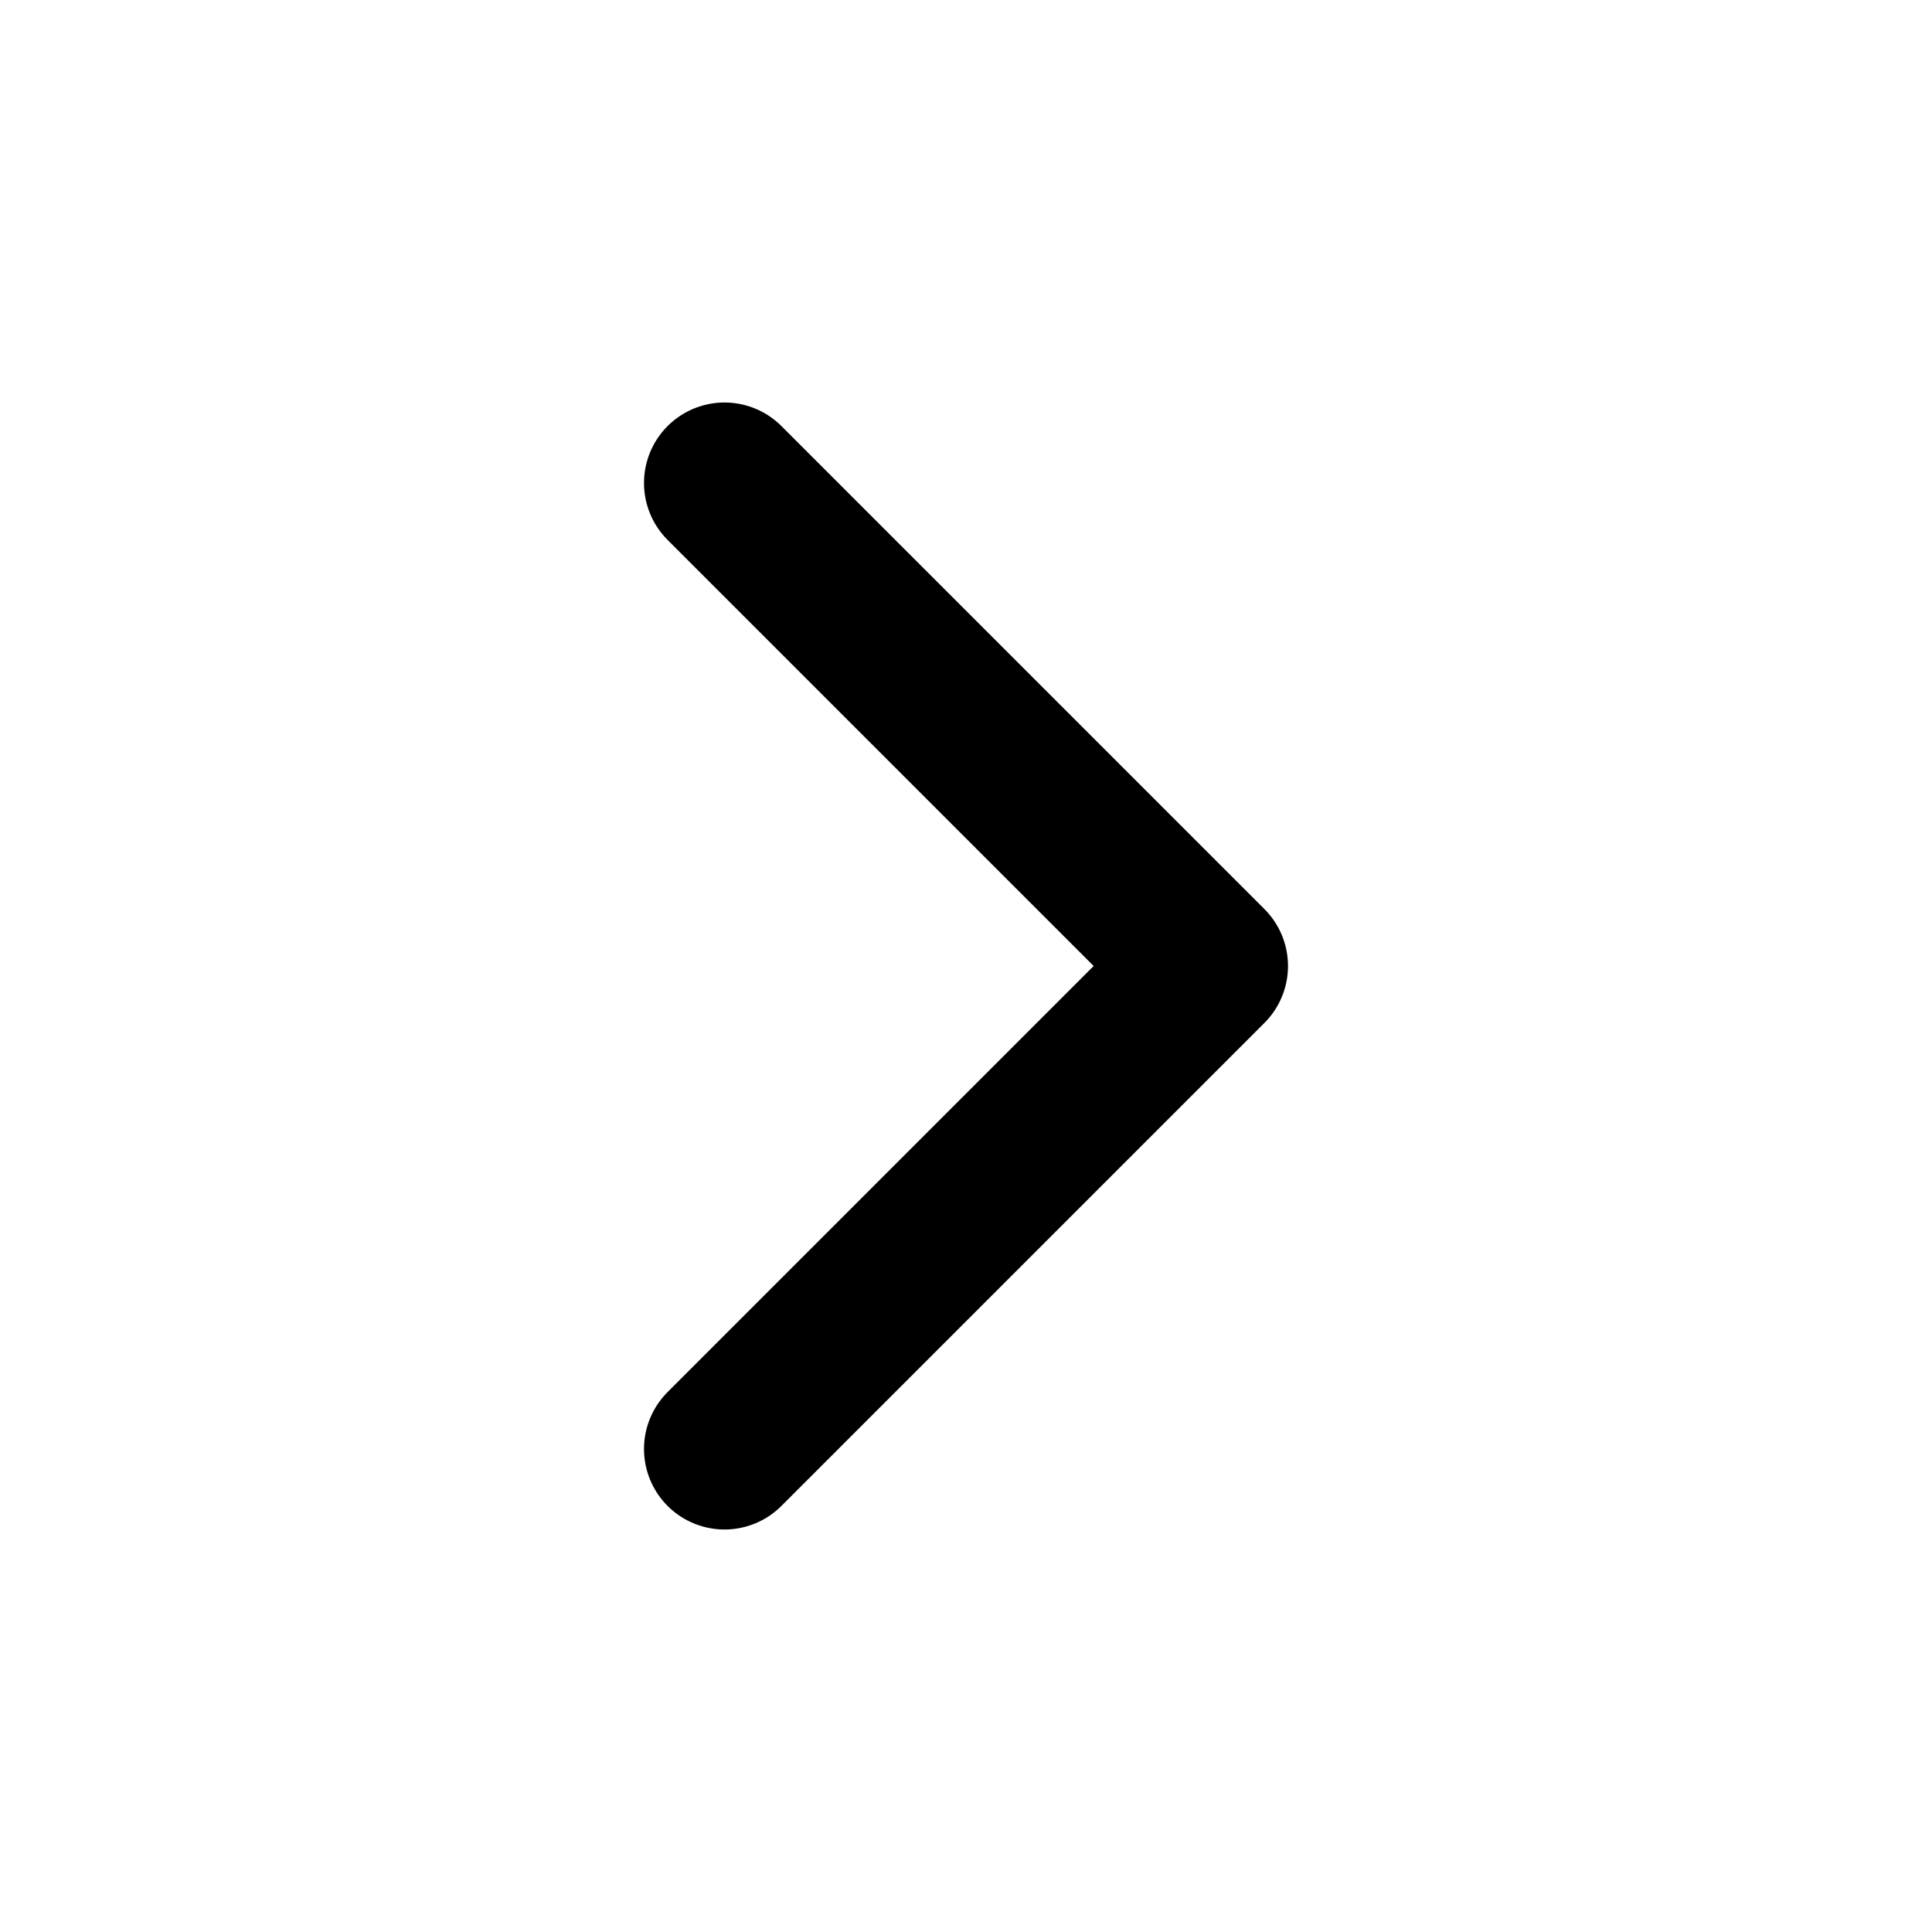
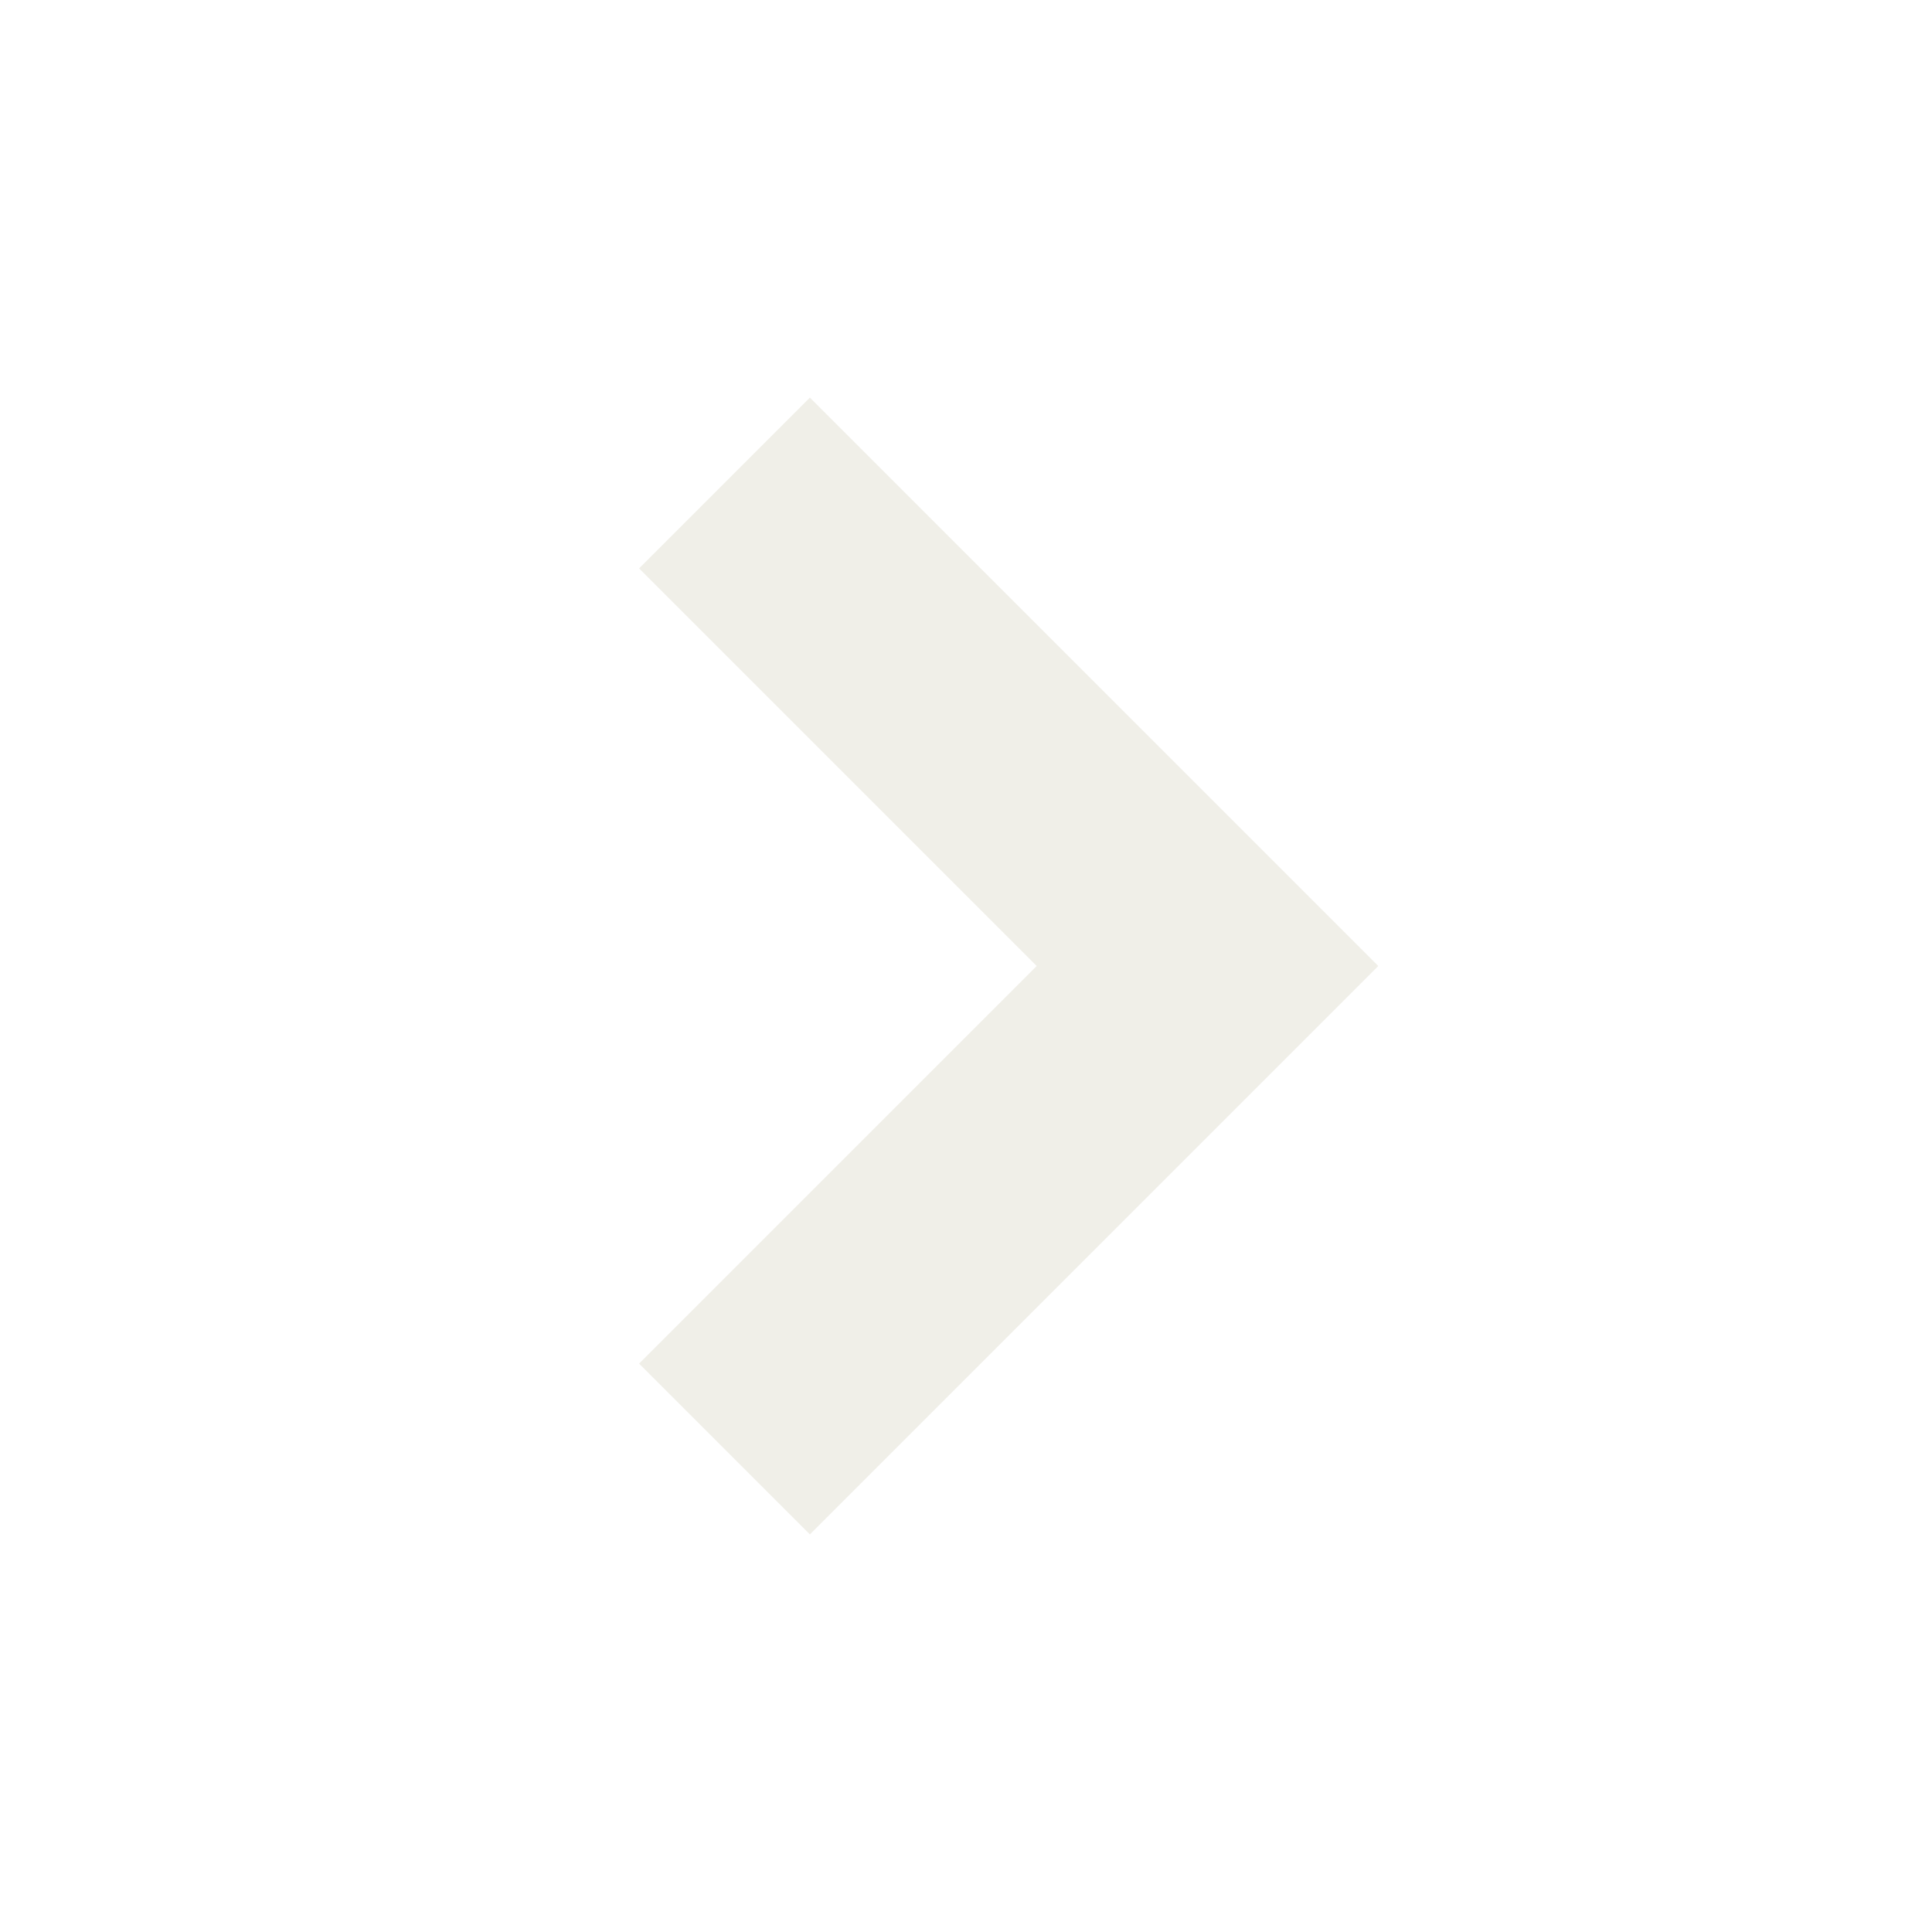
- <svg xmlns="http://www.w3.org/2000/svg" width="24" height="24" viewBox="0 0 24 24" fill="none" stroke="currentColor" stroke-width="2" stroke-linecap="round" stroke-linejoin="round" class="feather feather-chevron-right">
+ <svg xmlns="http://www.w3.org/2000/svg" width="24" height="24" viewBox="0 0 24 24" fill="none" stroke="#F0EFE8" stroke-width="3" stroke-linecap="butt" stroke-linejoin="miter" class="feather feather-chevron-right">
  <polyline points="9 18 15 12 9 6" />
</svg>
